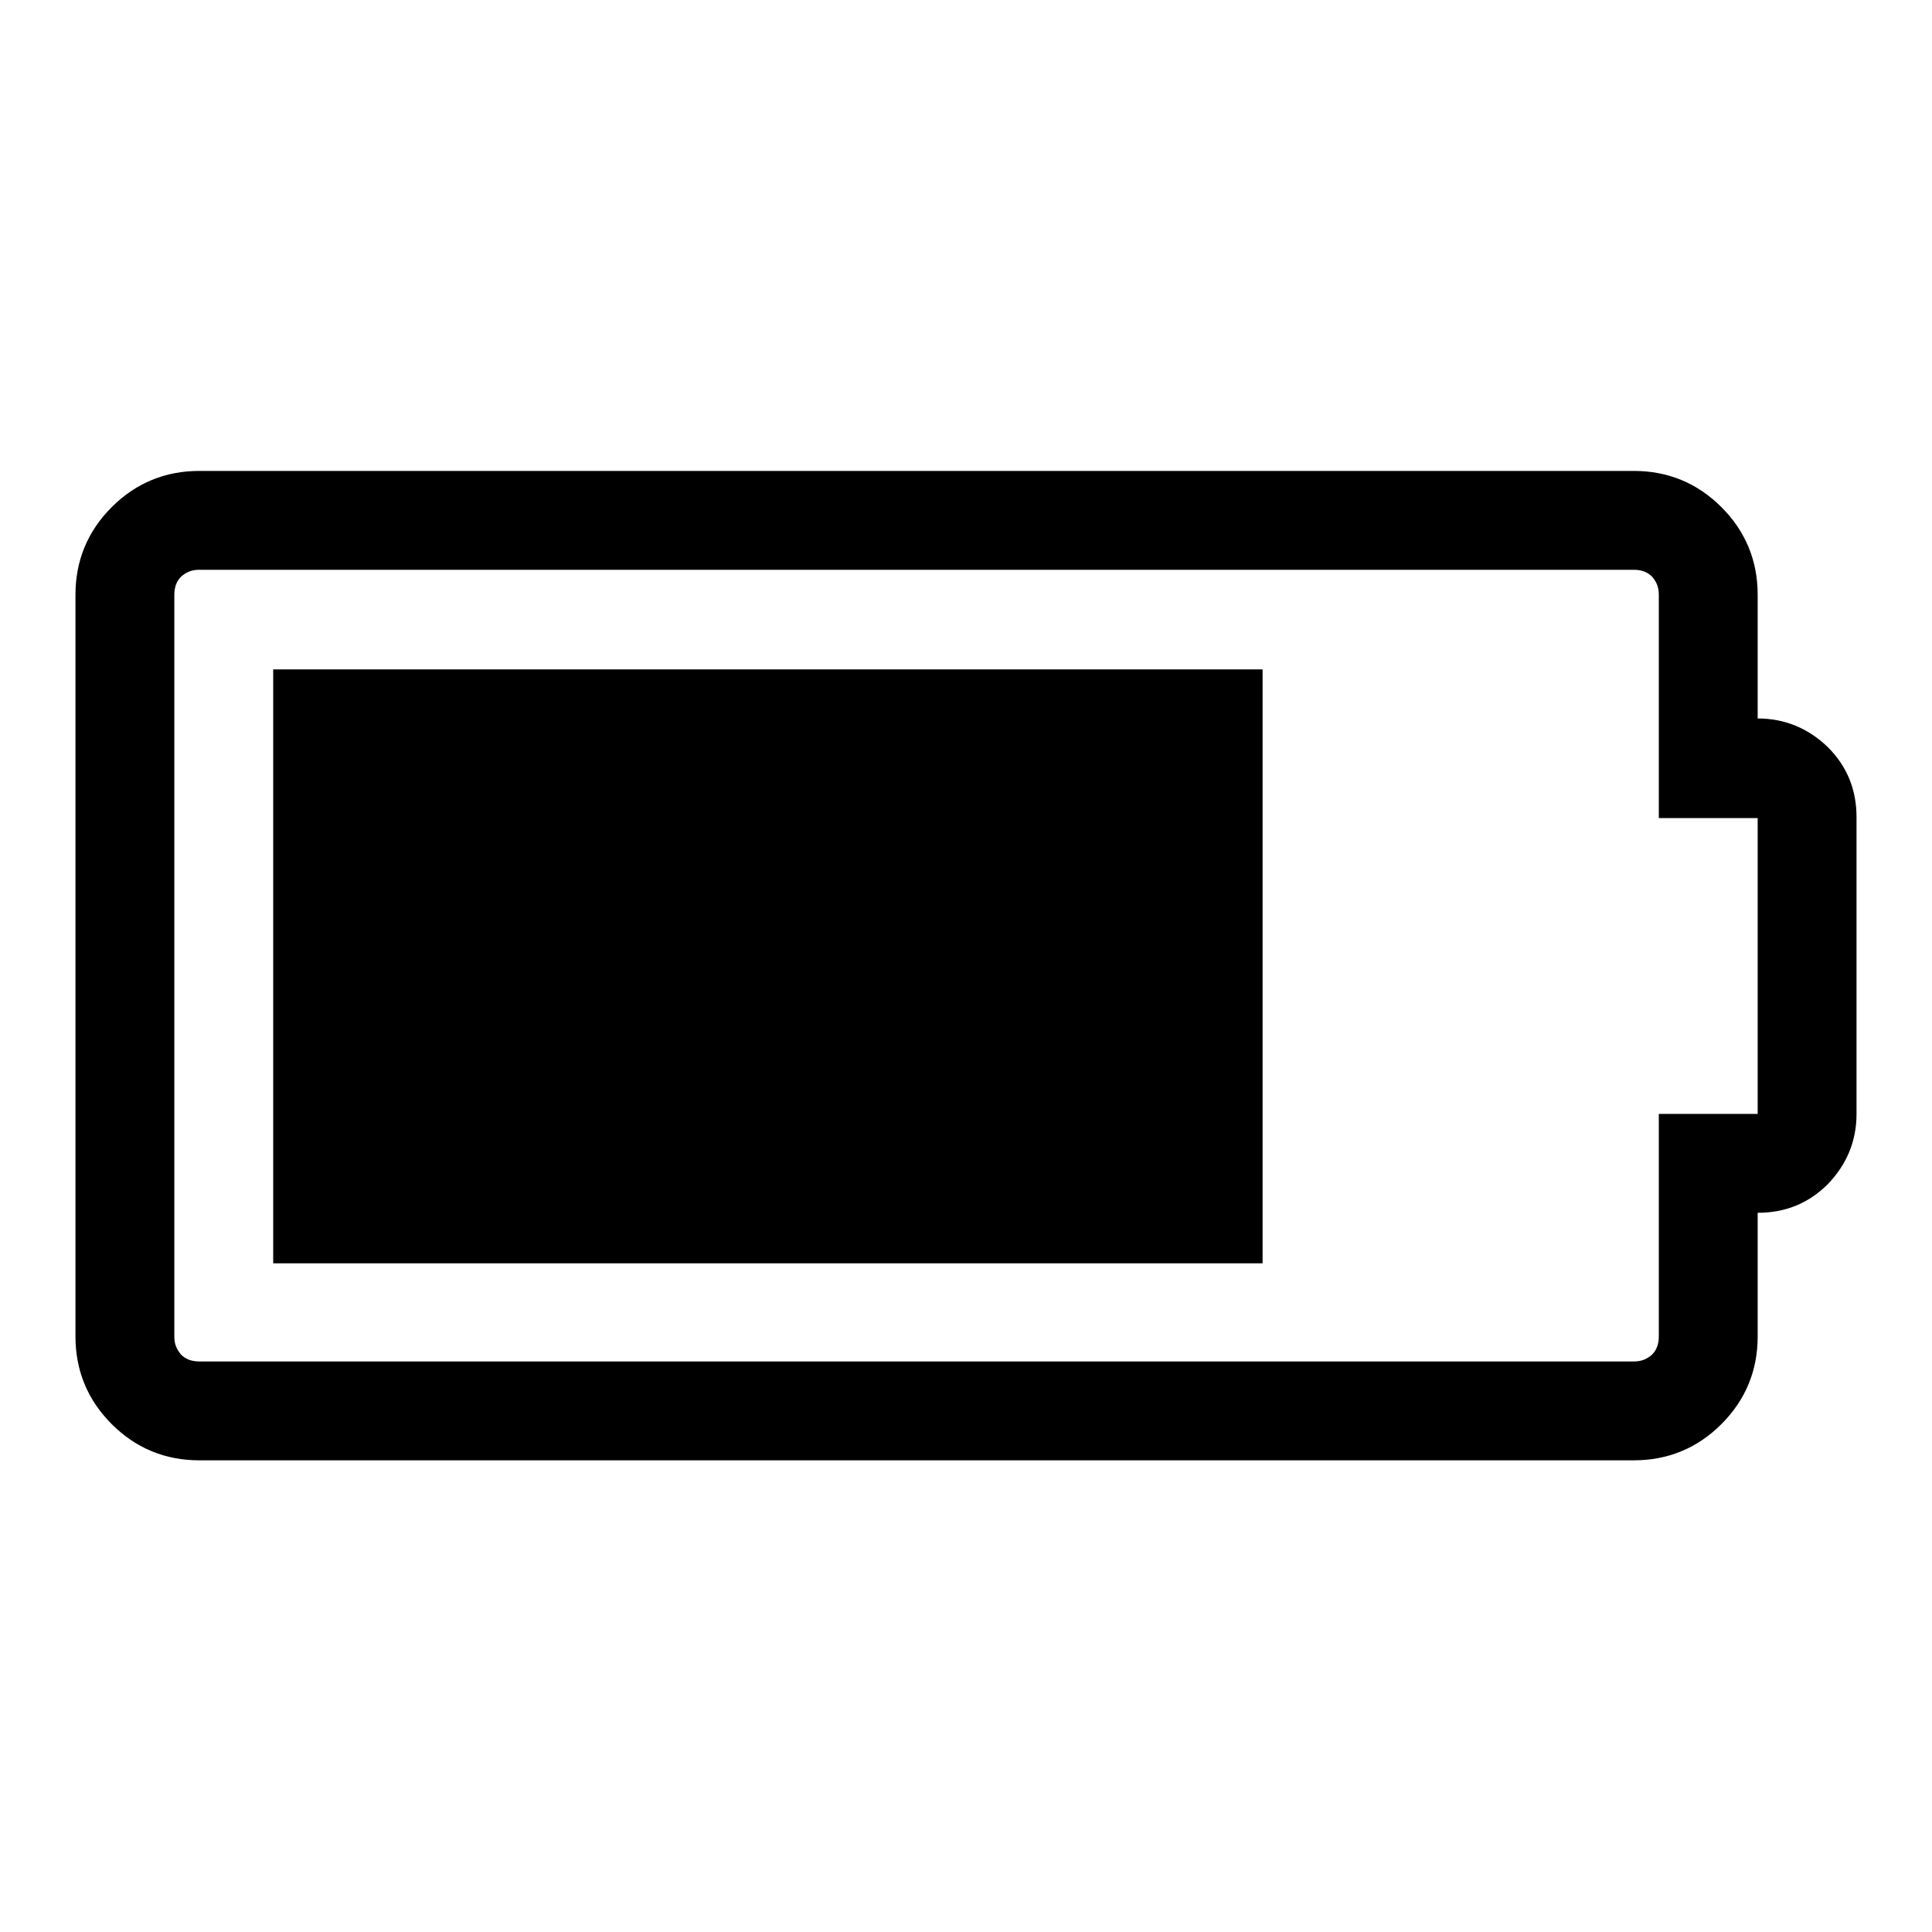
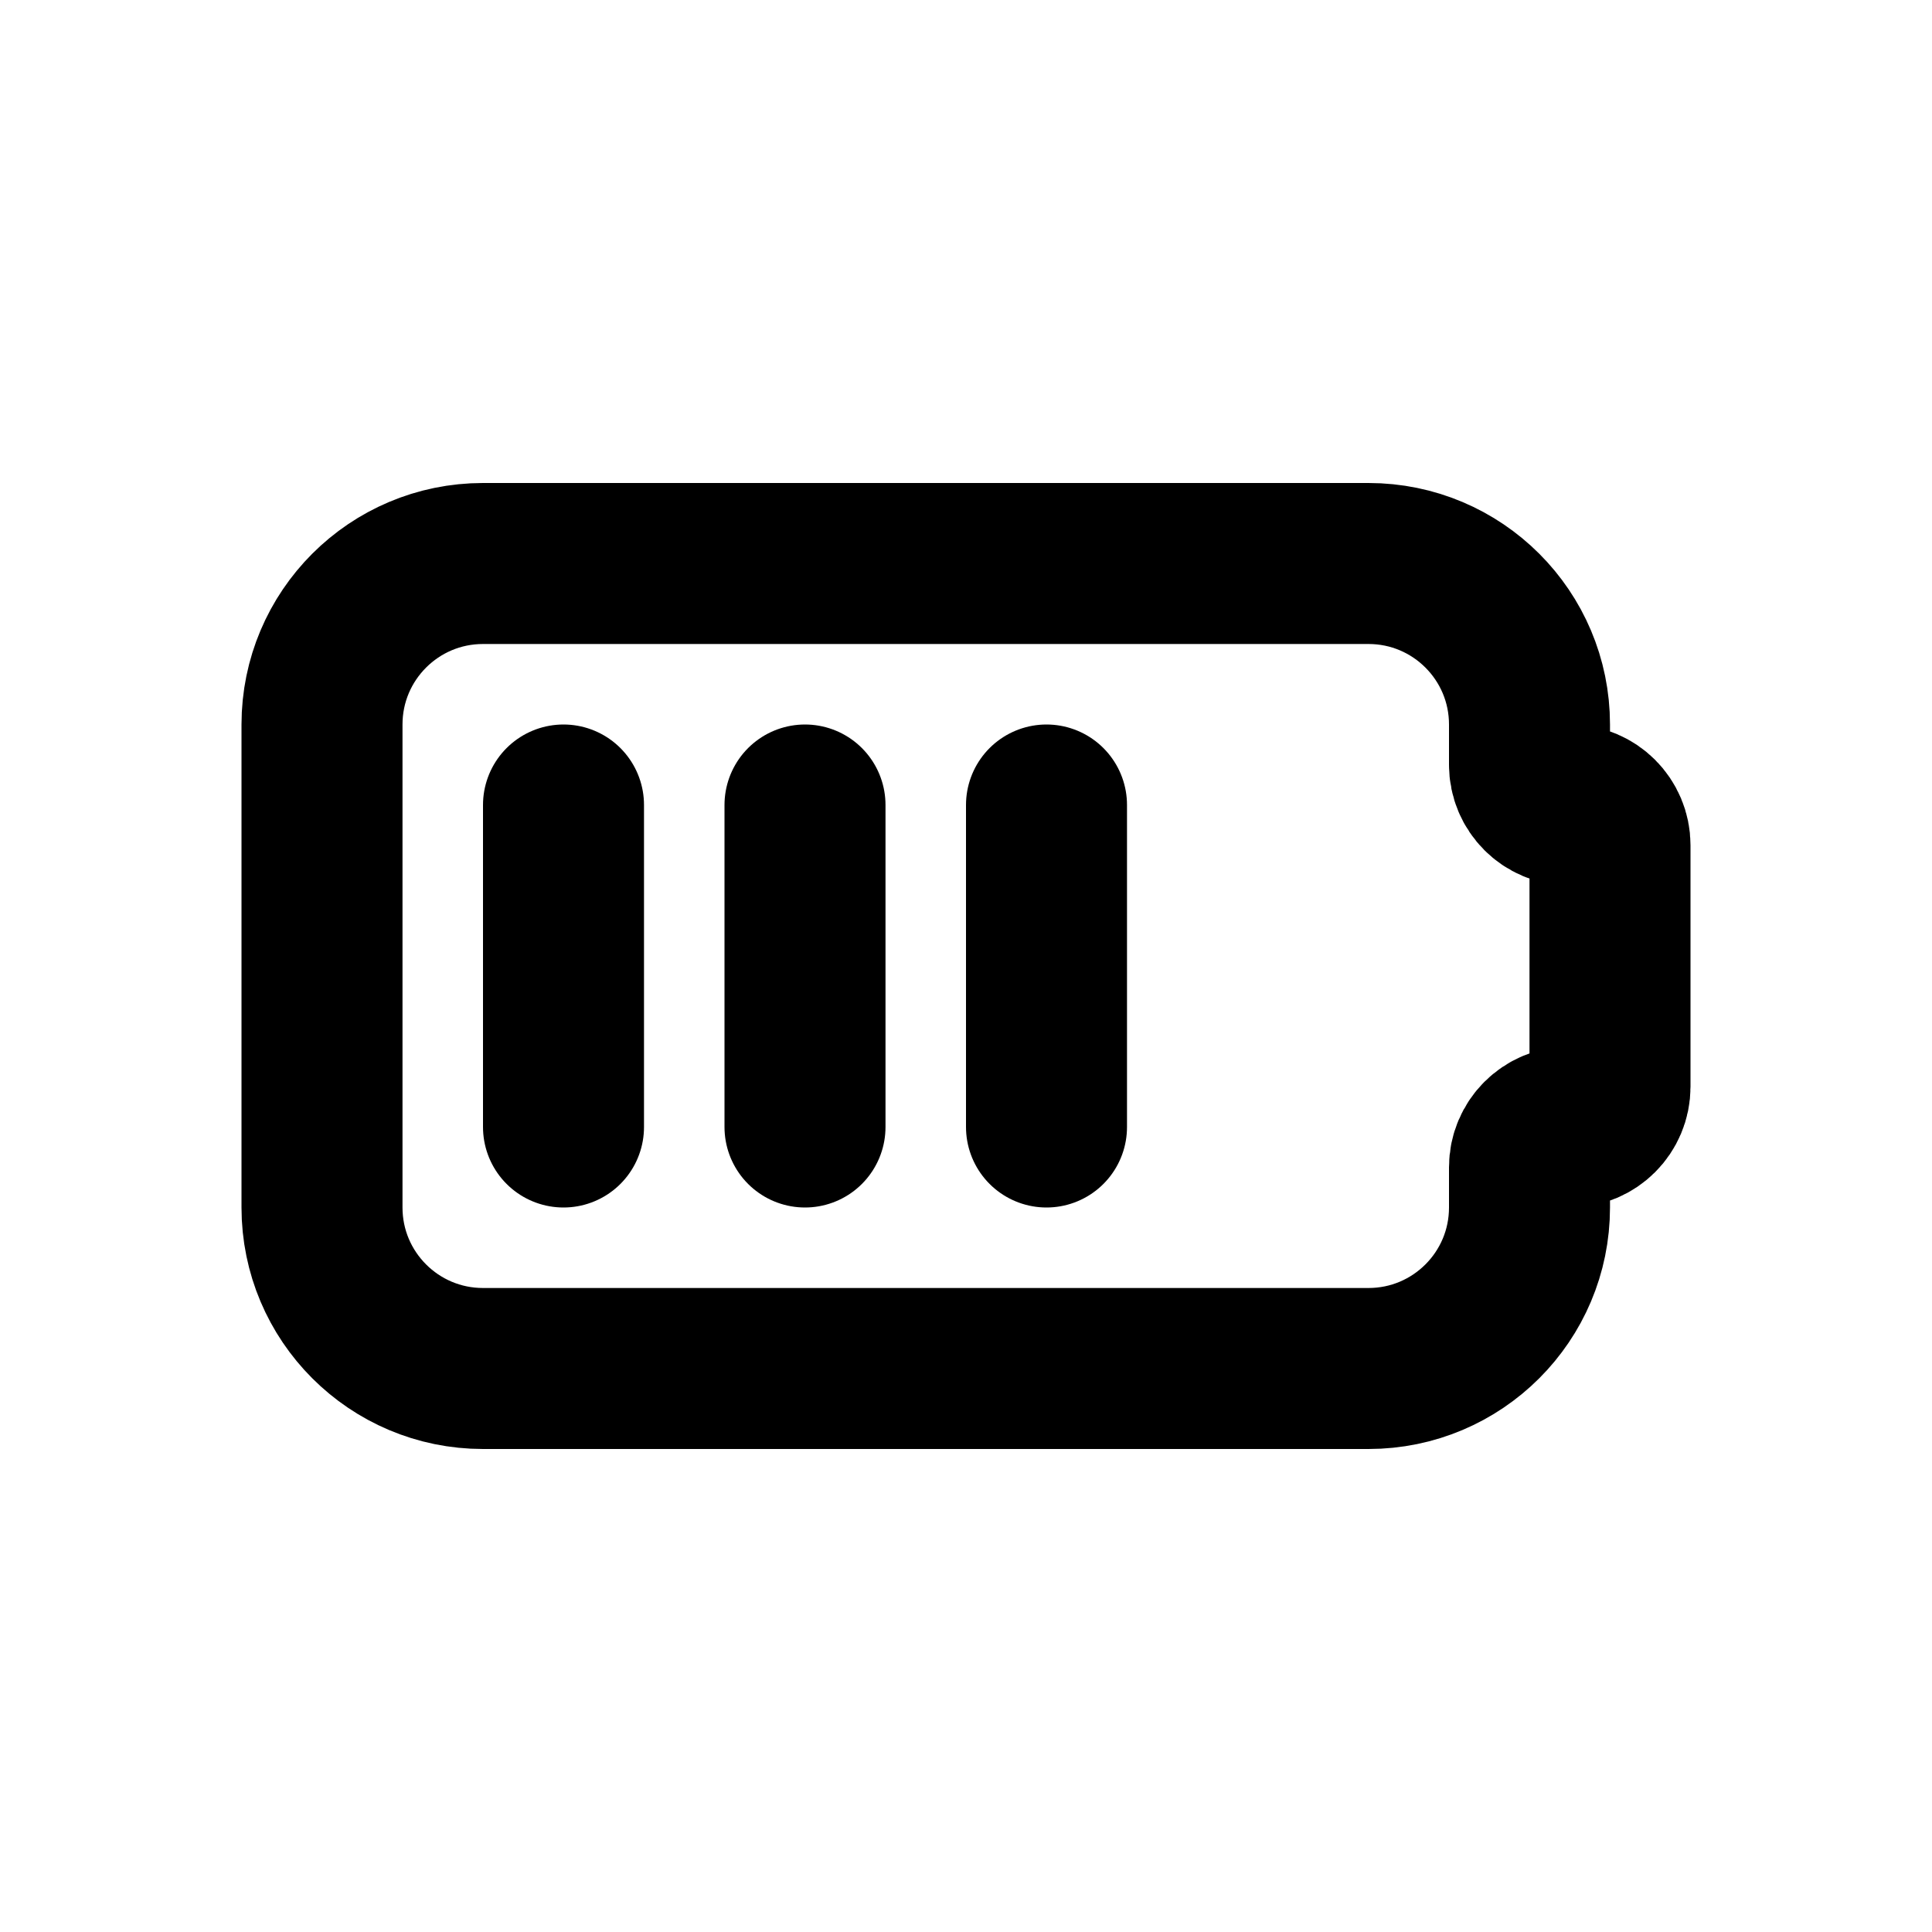
- <svg xmlns="http://www.w3.org/2000/svg" version="1.1" x="0px" y="0px" viewBox="0 0 256 256" enable-background="new 0 0 256 256" xml:space="preserve">
-   <g>
-     <path fill="#000000" d="M36.2,167.3V88.7h131.1v78.7H36.2L36.2,167.3z M232.9,95.2c3.6,0,6.7,1.3,9.3,3.8c2.6,2.6,3.8,5.7,3.8,9.3 v39.3c0,3.6-1.3,6.7-3.8,9.3c-2.6,2.6-5.7,3.8-9.3,3.8v16.4c0,4.5-1.6,8.4-4.8,11.6c-3.2,3.2-7.1,4.8-11.6,4.8H26.4 c-4.5,0-8.4-1.6-11.6-4.8c-3.2-3.2-4.8-7.1-4.8-11.6V78.8c0-4.5,1.6-8.4,4.8-11.6c3.2-3.2,7.1-4.8,11.6-4.8h190.1 c4.5,0,8.4,1.6,11.6,4.8c3.2,3.2,4.8,7.1,4.8,11.6V95.2L232.9,95.2z M232.9,147.7v-39.3h-13.1V78.8c0-1-0.3-1.7-0.9-2.4 c-0.6-0.6-1.4-0.9-2.4-0.9H26.4c-1,0-1.7,0.3-2.4,0.9c-0.6,0.6-0.9,1.4-0.9,2.4v98.3c0,1,0.3,1.7,0.9,2.4c0.6,0.6,1.4,0.9,2.4,0.9 h190.1c1,0,1.7-0.3,2.4-0.9c0.6-0.6,0.9-1.4,0.9-2.4v-29.5H232.9z" />
-   </g>
+ <svg xmlns="http://www.w3.org/2000/svg" width="24" height="24" viewBox="0 0 24 24" fill="none" stroke="currentColor" stroke-width="2" stroke-linecap="round" stroke-linejoin="round" class="icon icon-tabler icons-tabler-outline icon-tabler-battery-3">
+   <path stroke="none" d="M0 0h24v24H0z" fill="none" />
+   <path d="M6 7h11a2 2 0 0 1 2 2v.5a.5 .5 0 0 0 .5 .5a.5 .5 0 0 1 .5 .5v3a.5 .5 0 0 1 -.5 .5a.5 .5 0 0 0 -.5 .5v.5a2 2 0 0 1 -2 2h-11a2 2 0 0 1 -2 -2v-6a2 2 0 0 1 2 -2" />
+   <path d="M7 10l0 4" />
+   <path d="M10 10l0 4" />
+   <path d="M13 10l0 4" />
</svg>
